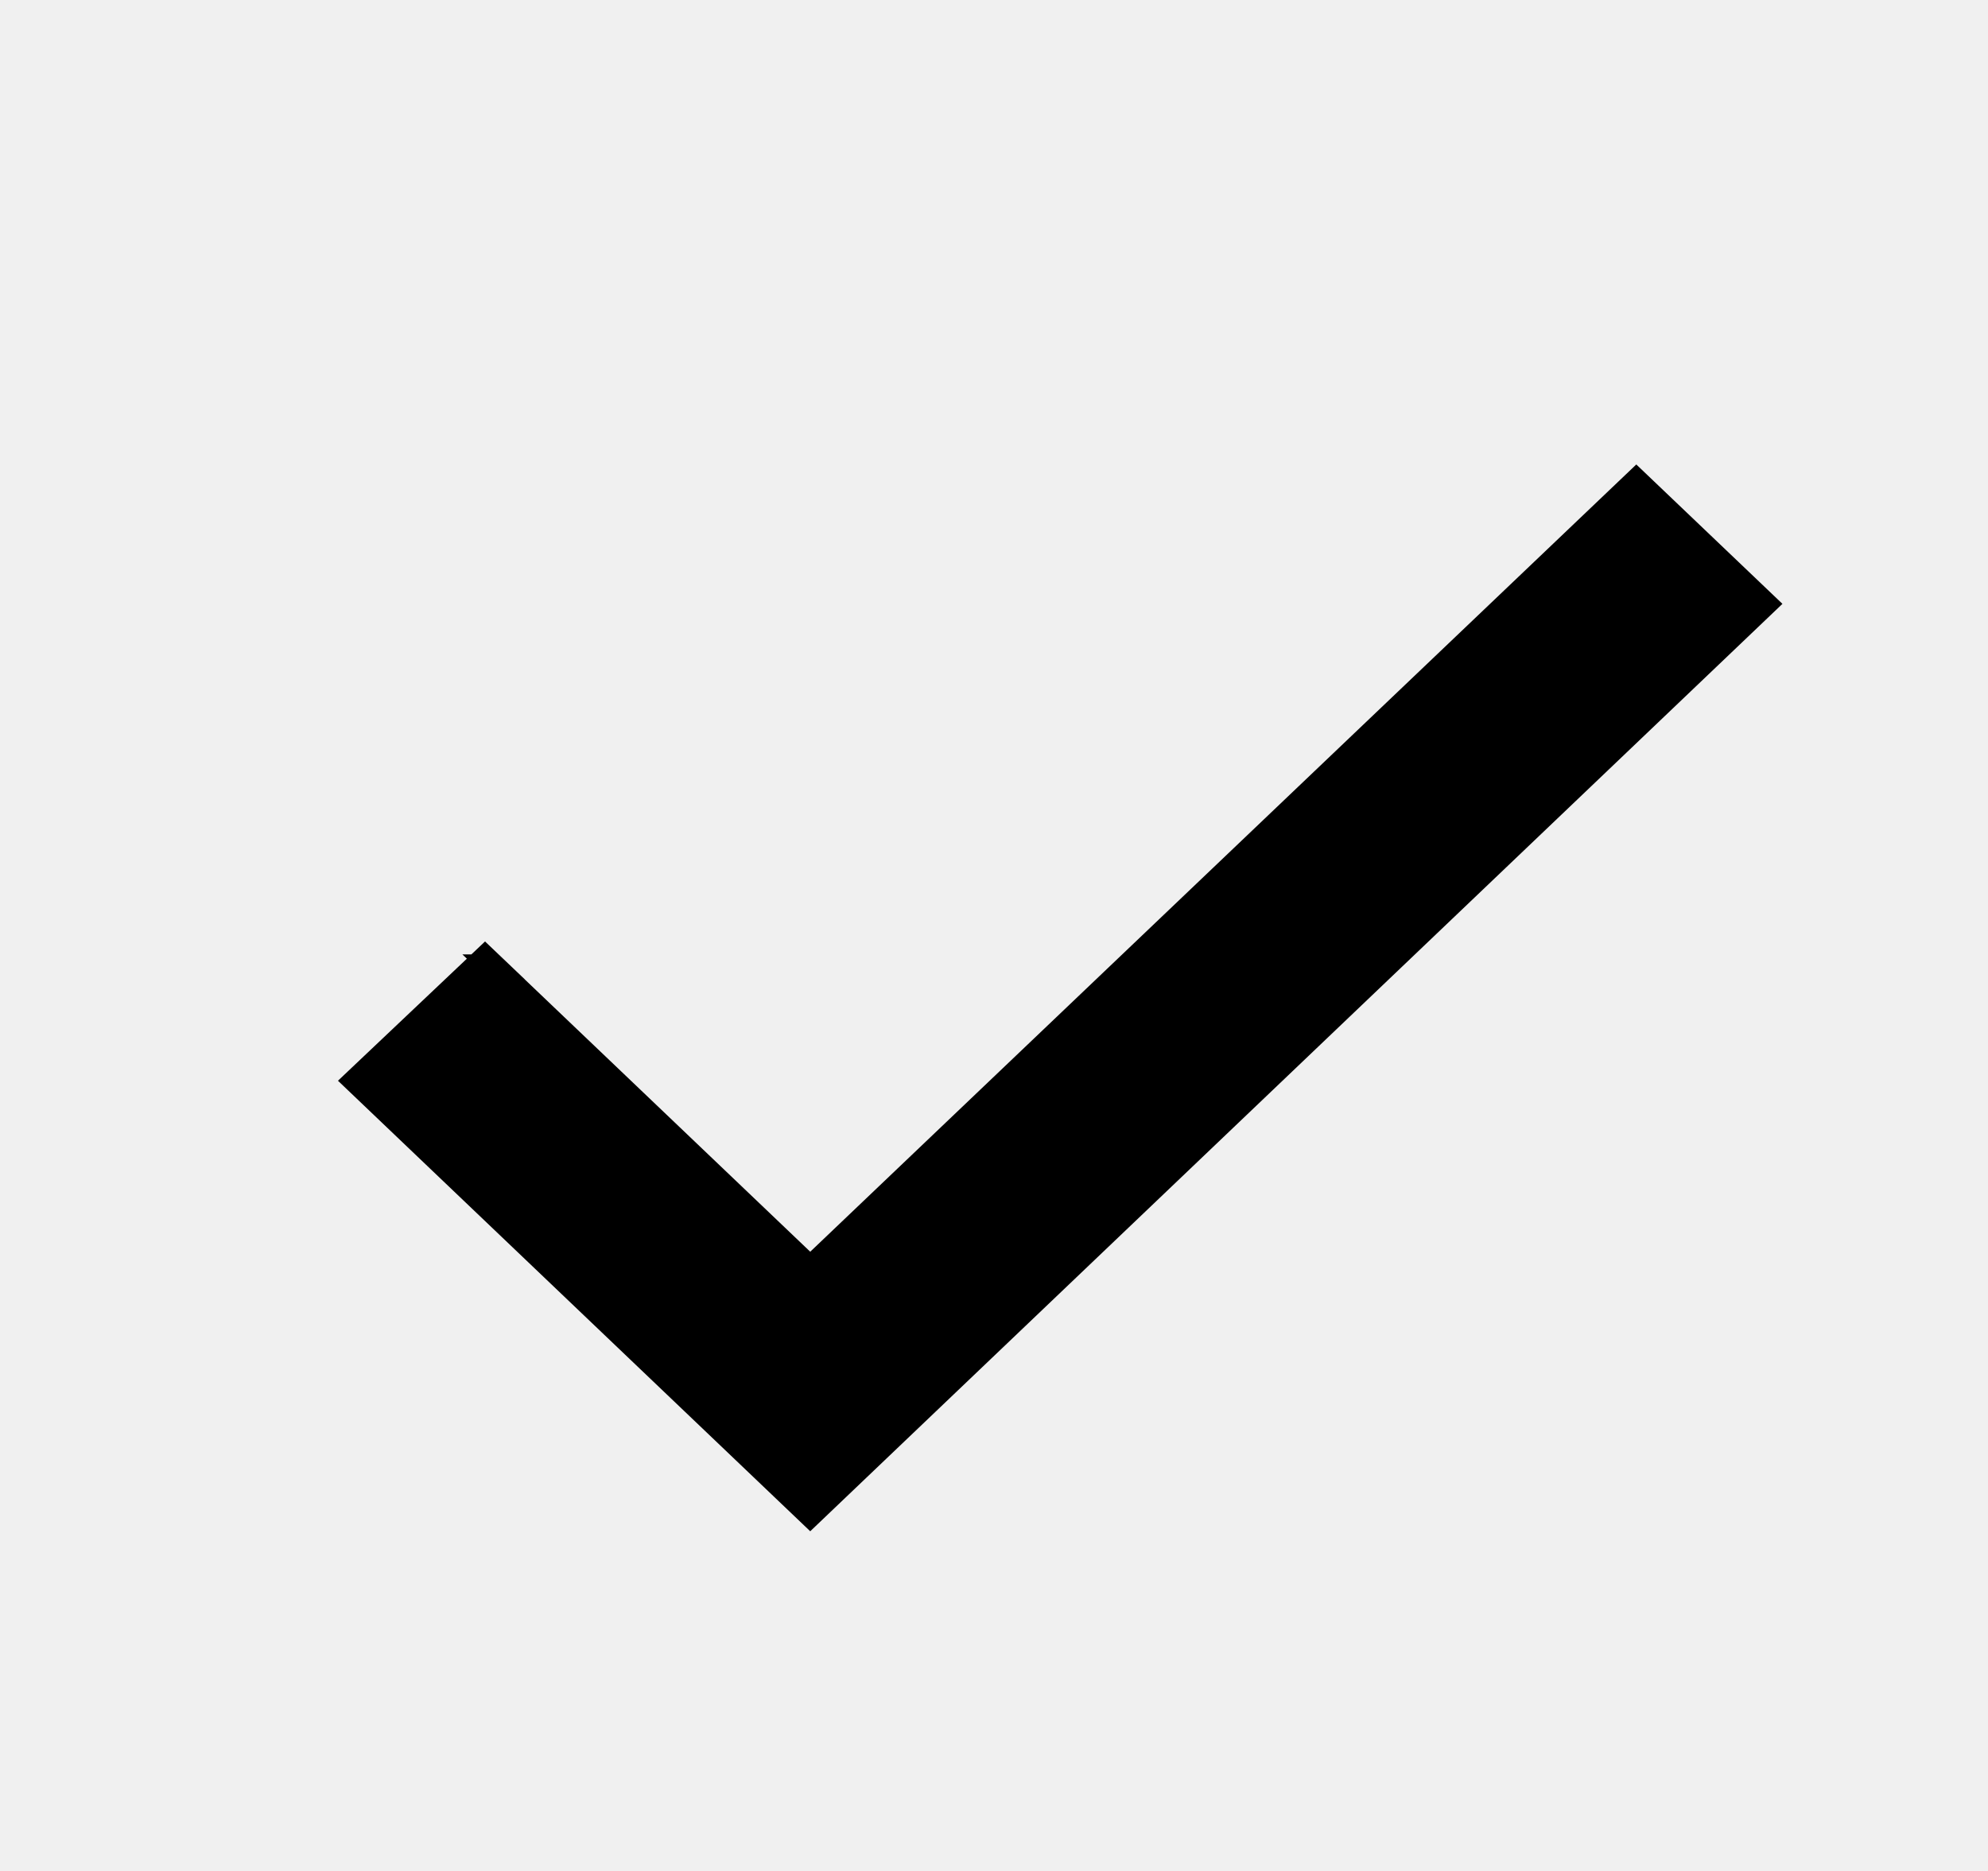
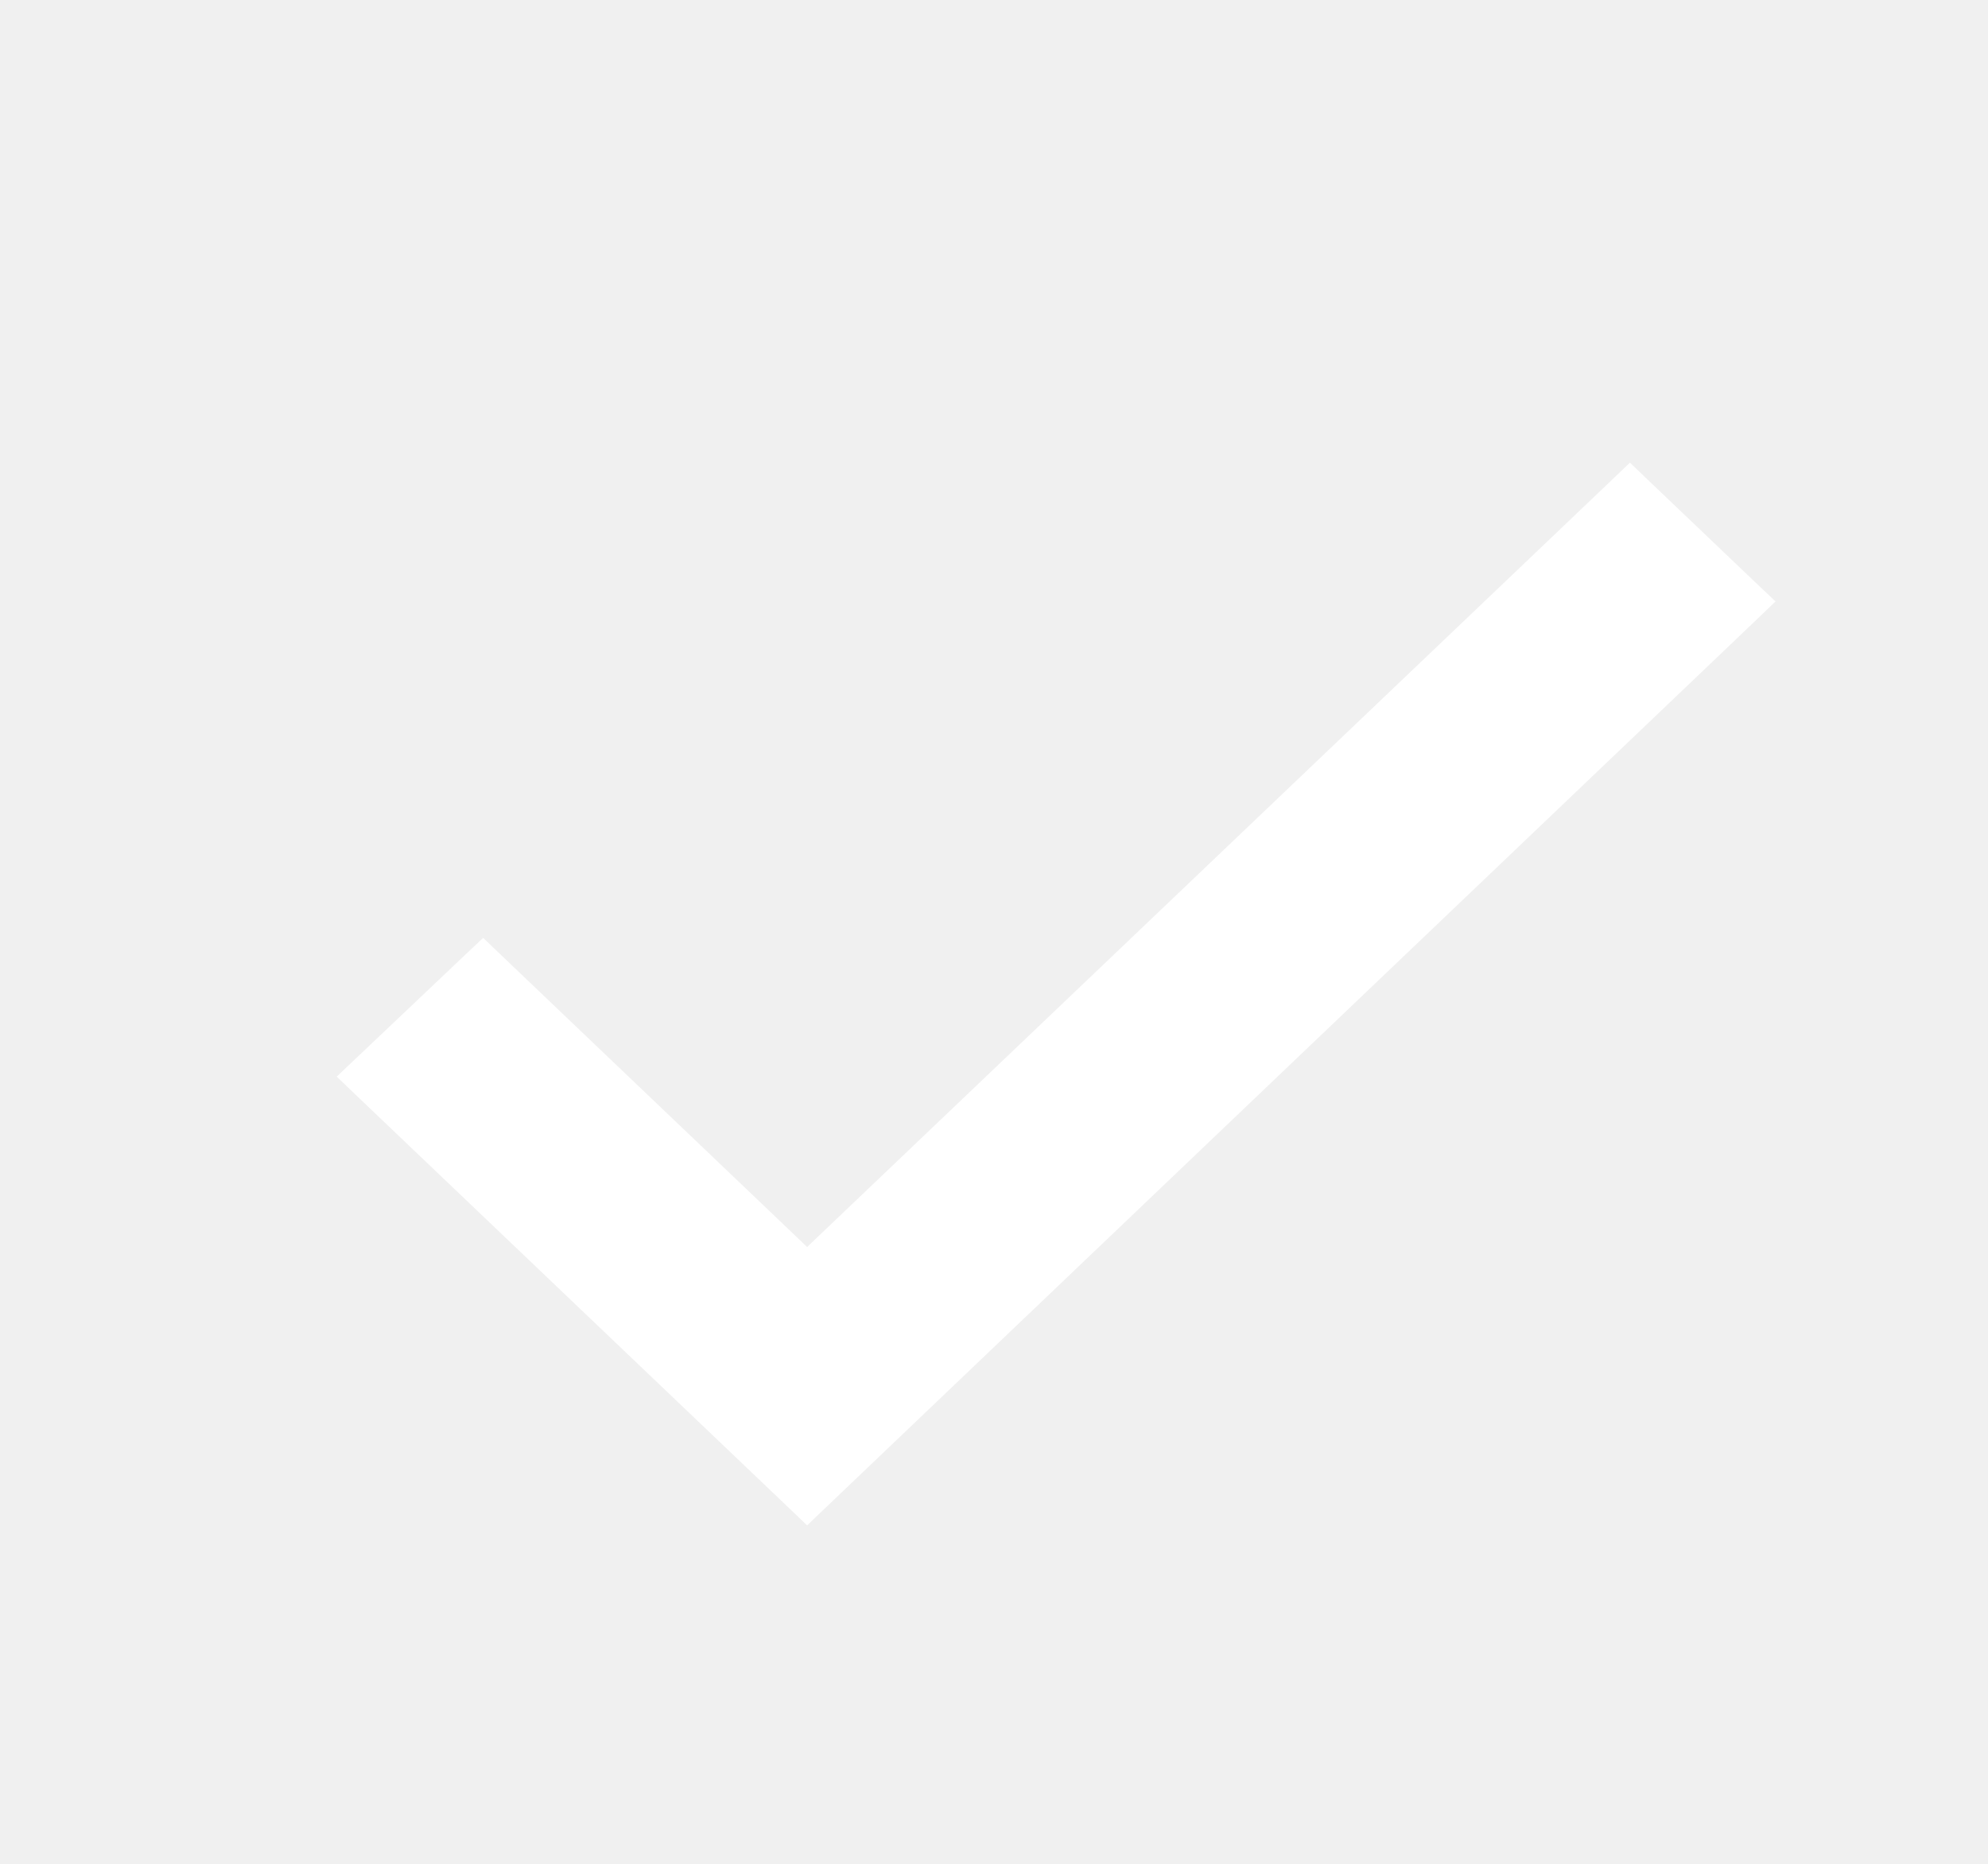
- <svg xmlns="http://www.w3.org/2000/svg" version="1.1" width="34" height="32" viewBox="0 0 34 32">
-   <path stroke-linejoin="miter" stroke-linecap="butt" stroke-miterlimit="4" stroke-width="0.427" stroke="#000" fill="#000" d="M8.442 16.537l-0.147-0.14-2.205 2.088 7.767 7.41 16.318-15.567-2.19-2.089-14.128 13.465-5.416-5.167z" />
+ <svg xmlns="http://www.w3.org/2000/svg" width="16" height="15" viewBox="0 0 16 15" fill="none">
+   <path d="M3.957 7.752L3.888 7.686L3.819 7.751L2.931 8.593L2.855 8.665L2.931 8.738L6.427 12.072L6.496 12.138L6.565 12.072L14.069 4.914L14.145 4.841L14.069 4.769L13.187 3.928L13.118 3.862L13.049 3.928L6.496 10.174L3.957 7.752Z" fill="white" stroke="white" stroke-width="0.2" />
</svg>
